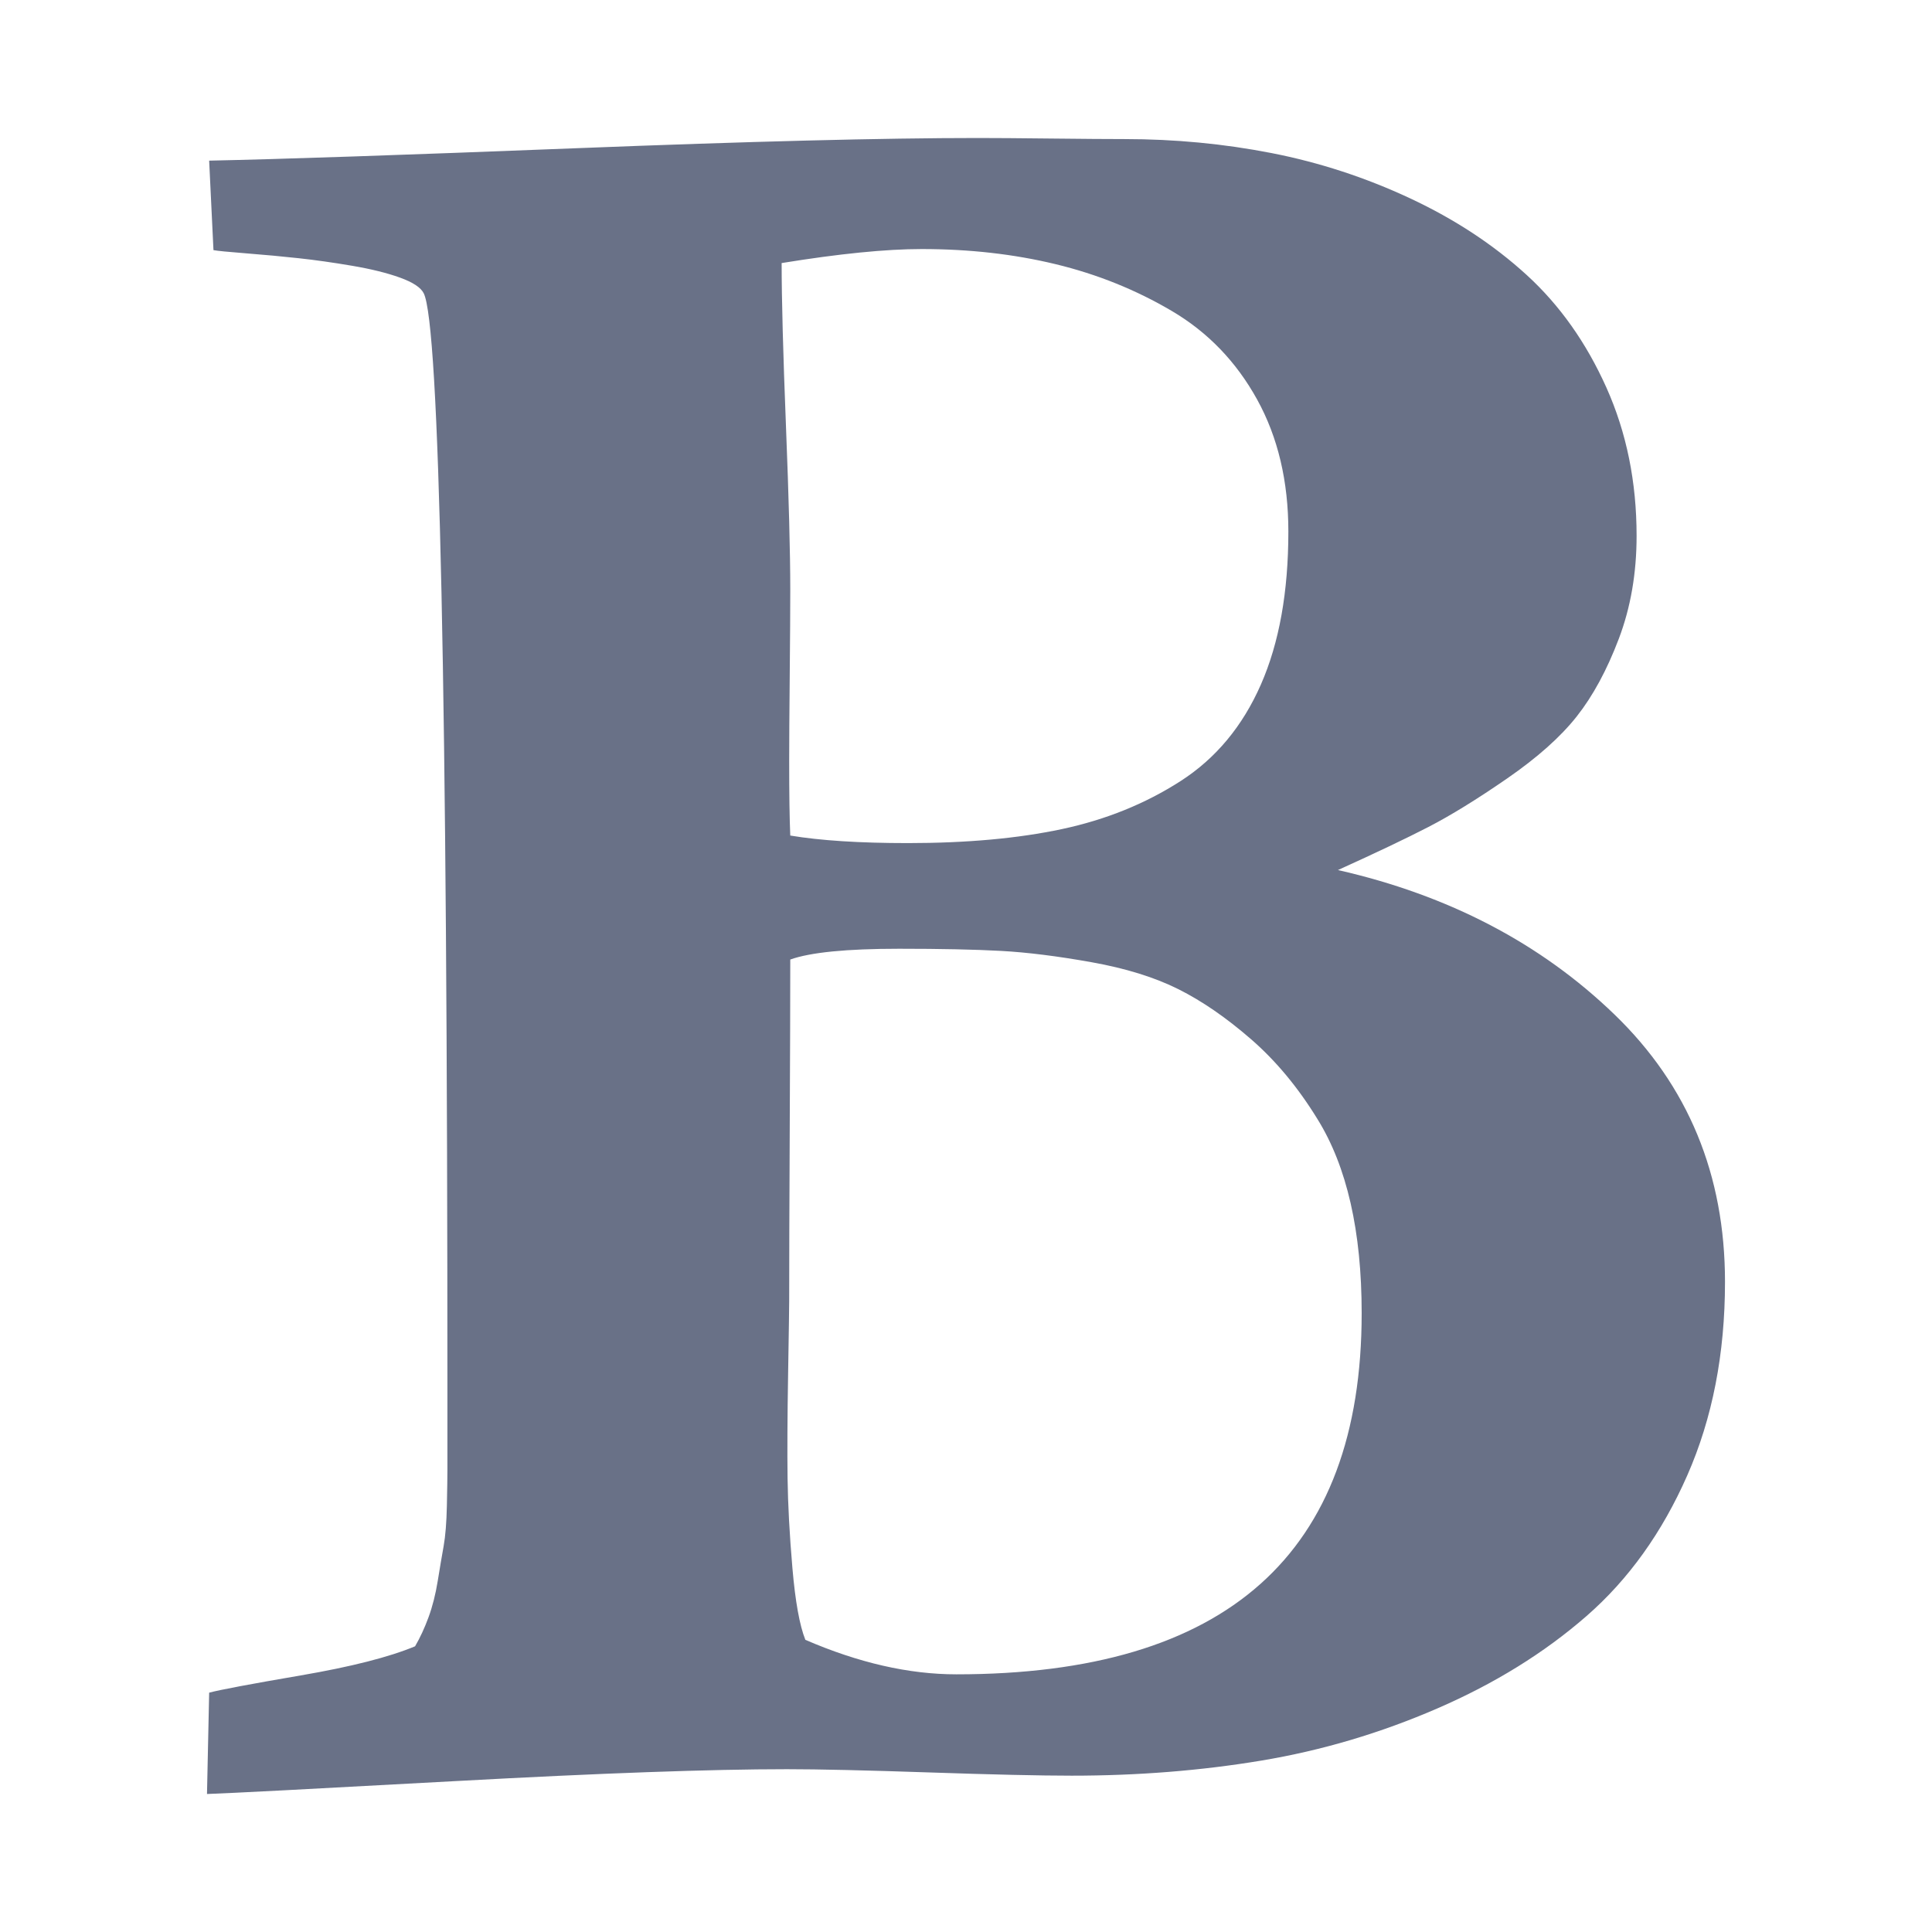
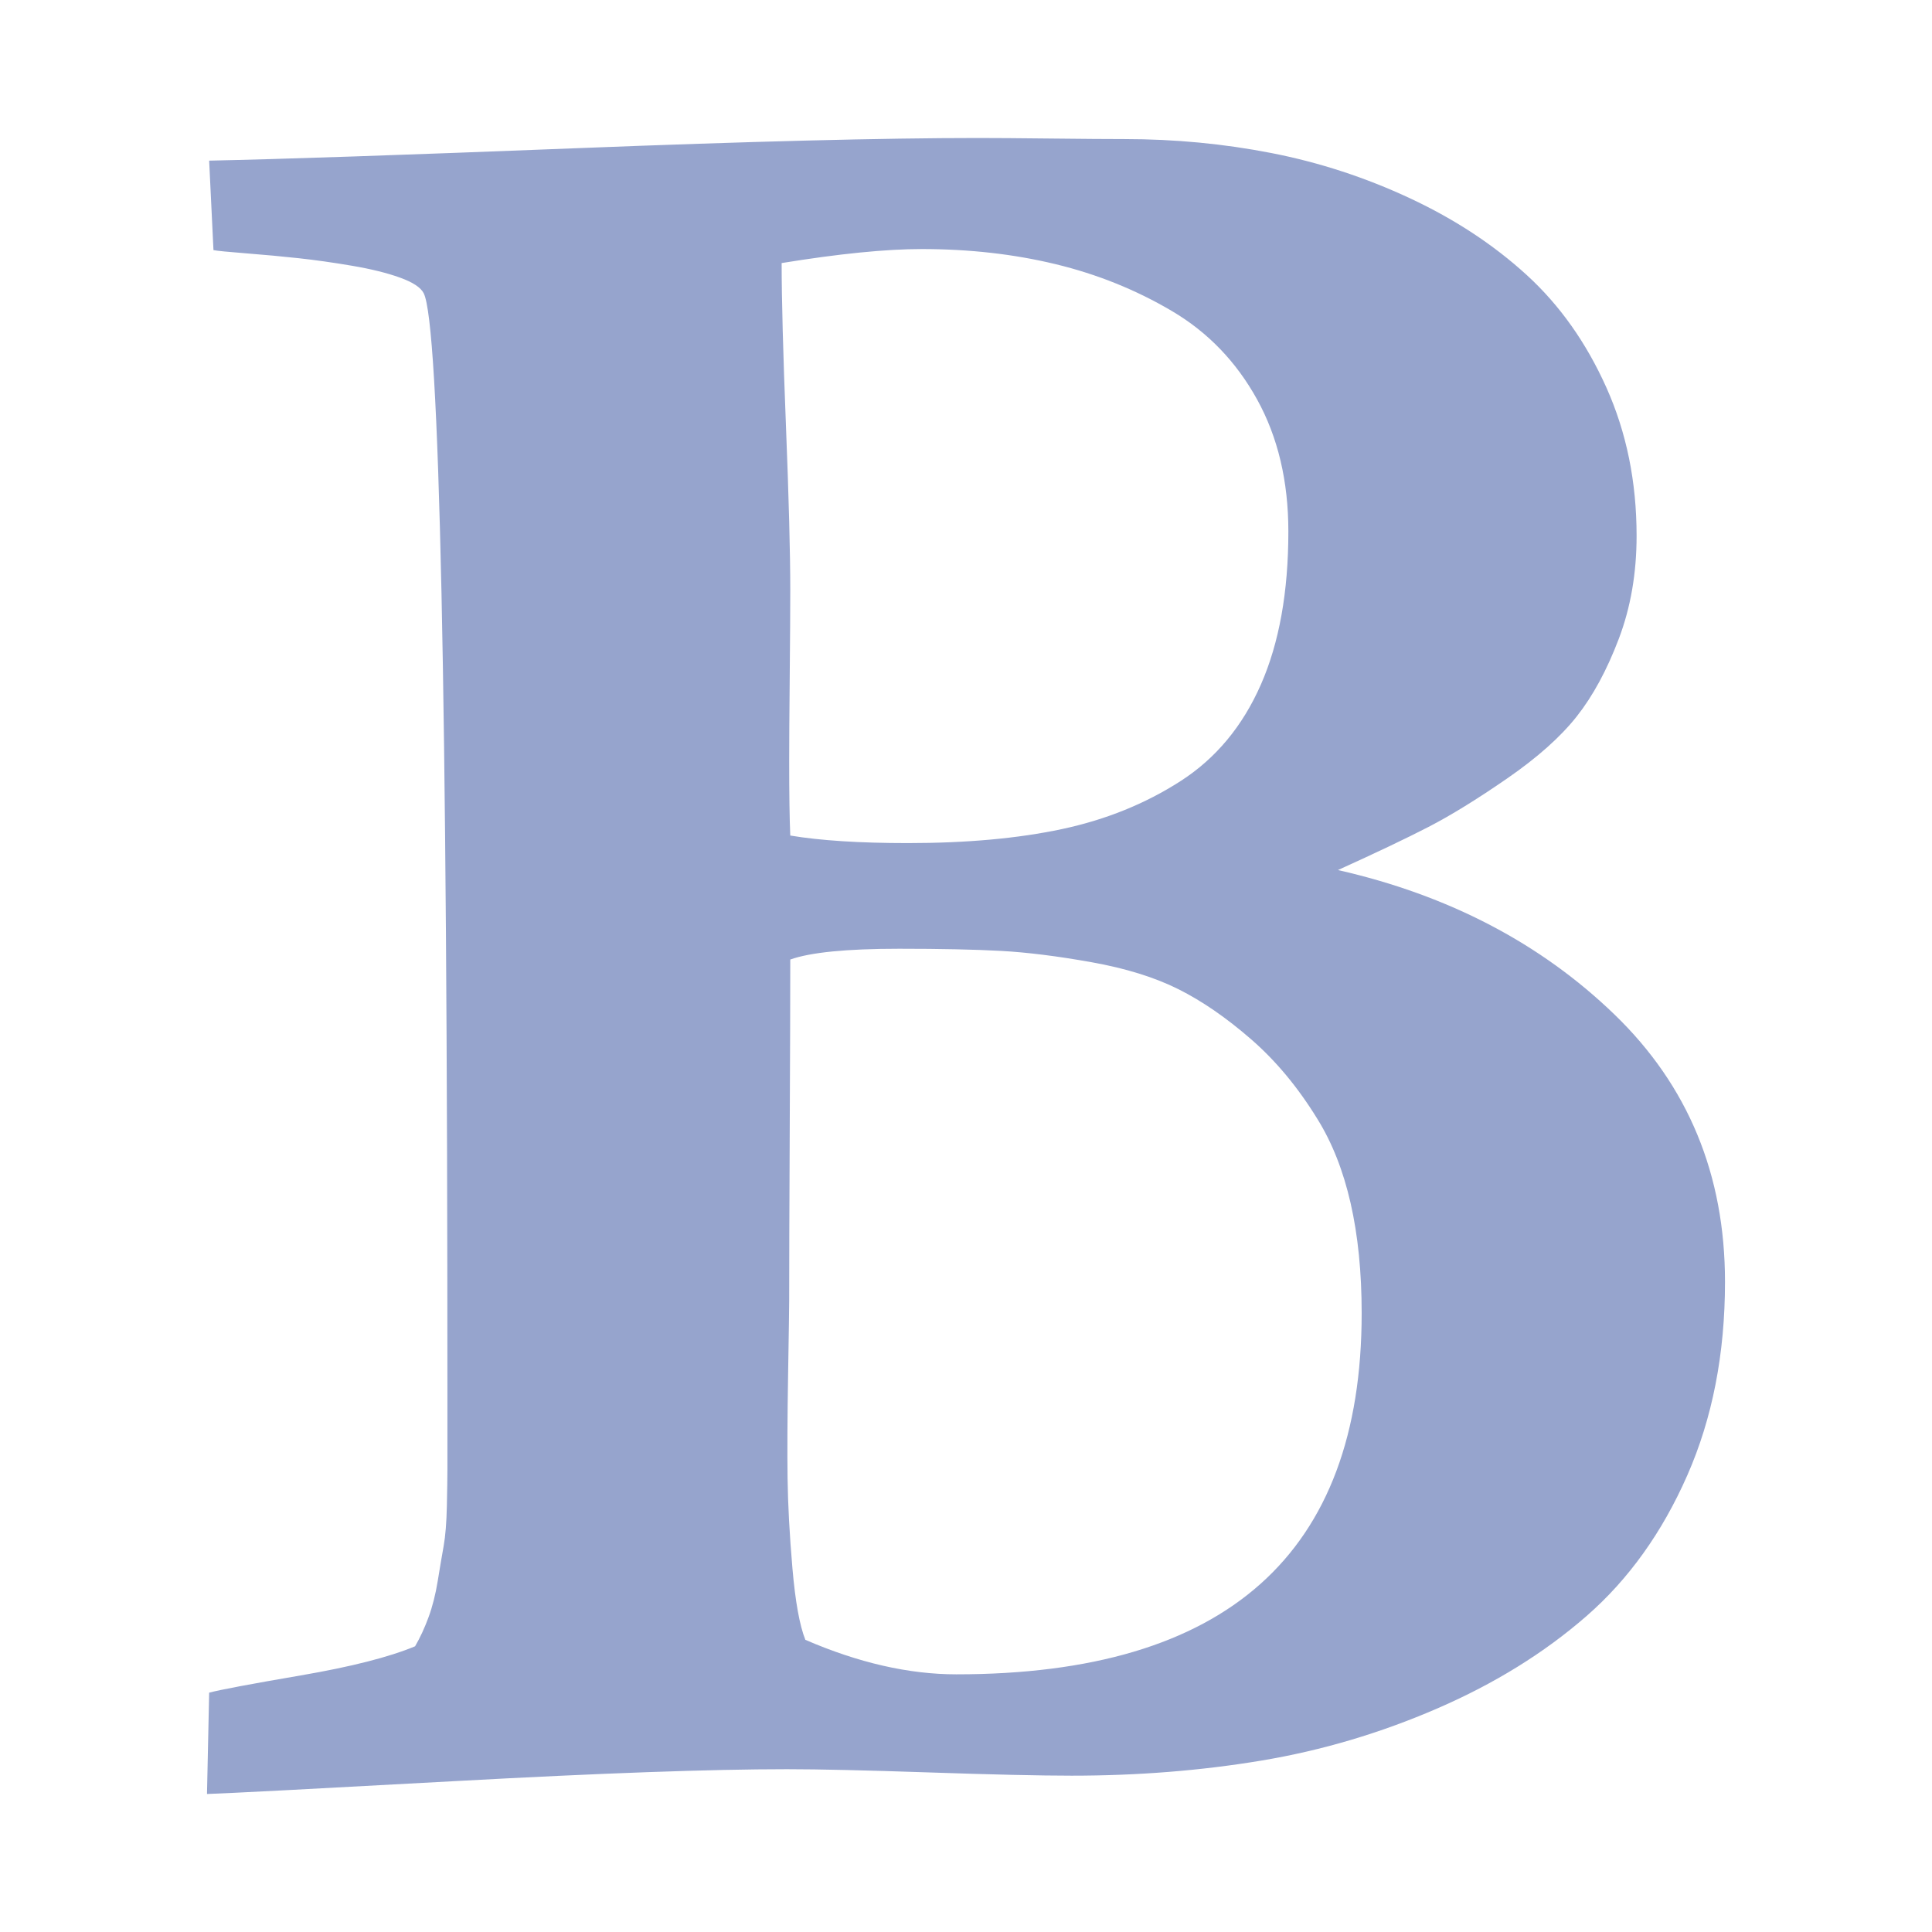
<svg xmlns="http://www.w3.org/2000/svg" t="1613973513102" class="icon" viewBox="0 0 1024 1024" version="1.1" p-id="1676" width="128" height="128">
  <defs>
    <style type="text/css" />
  </defs>
-   <path d="M426.857 869.143q42.286 18.286 80 18.286 214.857 0 214.857-191.429 0-65.143-23.429-102.857-15.429-25.143-35.143-42.286T624.571 524.286t-46-14.286-48-6-54-1.143q-41.714 0-57.714 5.714 0 30.286-0.286 90.857t-0.286 90.286q0 4.571-0.571 38.571t-0.286 55.143 2.571 47.714 6.857 38z m-8-426.286q24 4 62.286 4 46.857 0 81.714-7.429t62.857-25.429 42.571-51.143 14.571-81.143q0-40-16.571-70t-45.143-46.857T559.429 140t-70.857-8q-28.571 0-74.286 7.429 0 28.571 2.286 86.286t2.286 86.857q0 15.429-0.286 45.714t-0.286 45.143q0 26.286 0.571 39.429zM109.714 950.857l1.143-53.714q8.571-2.286 48.571-9.143t60.571-15.429q4-6.857 7.143-15.429t4.857-19.143 3.143-18.571 1.714-21.429 0.286-19.429V741.143q0-561.143-12.571-585.714-2.286-4.571-12.571-8.286t-25.429-6.286-28.286-4-27.714-2.571T113.143 132.571l-2.286-47.429q56-1.143 194.286-6.571t213.143-5.429q13.143 0 38.857 0.286t38.857 0.286q40 0 78 7.429t73.429 24 61.714 40.571 42.286 59.714 16 78.571q0 29.714-9.429 54.571t-22.286 41.143T798.857 412.571t-41.714 25.714-48 22.857q88 20 146.571 76.571t58.571 141.714q0 57.143-20 102.571t-53.429 74.571-78.857 48.857T668.571 933.143t-100.571 8q-25.143 0-75.429-1.714t-75.429-1.714q-60.571 0-175.429 6.286T109.714 950.857z" p-id="9336" fill="#697187" />
+   <path d="M426.857 869.143q42.286 18.286 80 18.286 214.857 0 214.857-191.429 0-65.143-23.429-102.857-15.429-25.143-35.143-42.286T624.571 524.286t-46-14.286-48-6-54-1.143q-41.714 0-57.714 5.714 0 30.286-0.286 90.857t-0.286 90.286q0 4.571-0.571 38.571t-0.286 55.143 2.571 47.714 6.857 38z m-8-426.286q24 4 62.286 4 46.857 0 81.714-7.429t62.857-25.429 42.571-51.143 14.571-81.143q0-40-16.571-70t-45.143-46.857T559.429 140t-70.857-8q-28.571 0-74.286 7.429 0 28.571 2.286 86.286t2.286 86.857q0 15.429-0.286 45.714t-0.286 45.143q0 26.286 0.571 39.429zM109.714 950.857l1.143-53.714q8.571-2.286 48.571-9.143t60.571-15.429q4-6.857 7.143-15.429t4.857-19.143 3.143-18.571 1.714-21.429 0.286-19.429V741.143q0-561.143-12.571-585.714-2.286-4.571-12.571-8.286t-25.429-6.286-28.286-4-27.714-2.571T113.143 132.571l-2.286-47.429q56-1.143 194.286-6.571t213.143-5.429q13.143 0 38.857 0.286t38.857 0.286q40 0 78 7.429t73.429 24 61.714 40.571 42.286 59.714 16 78.571q0 29.714-9.429 54.571t-22.286 41.143T798.857 412.571t-41.714 25.714-48 22.857q88 20 146.571 76.571t58.571 141.714q0 57.143-20 102.571t-53.429 74.571-78.857 48.857T668.571 933.143t-100.571 8q-25.143 0-75.429-1.714t-75.429-1.714q-60.571 0-175.429 6.286T109.714 950.857z" p-id="9336" fill="#96a4cd" />
</svg>
